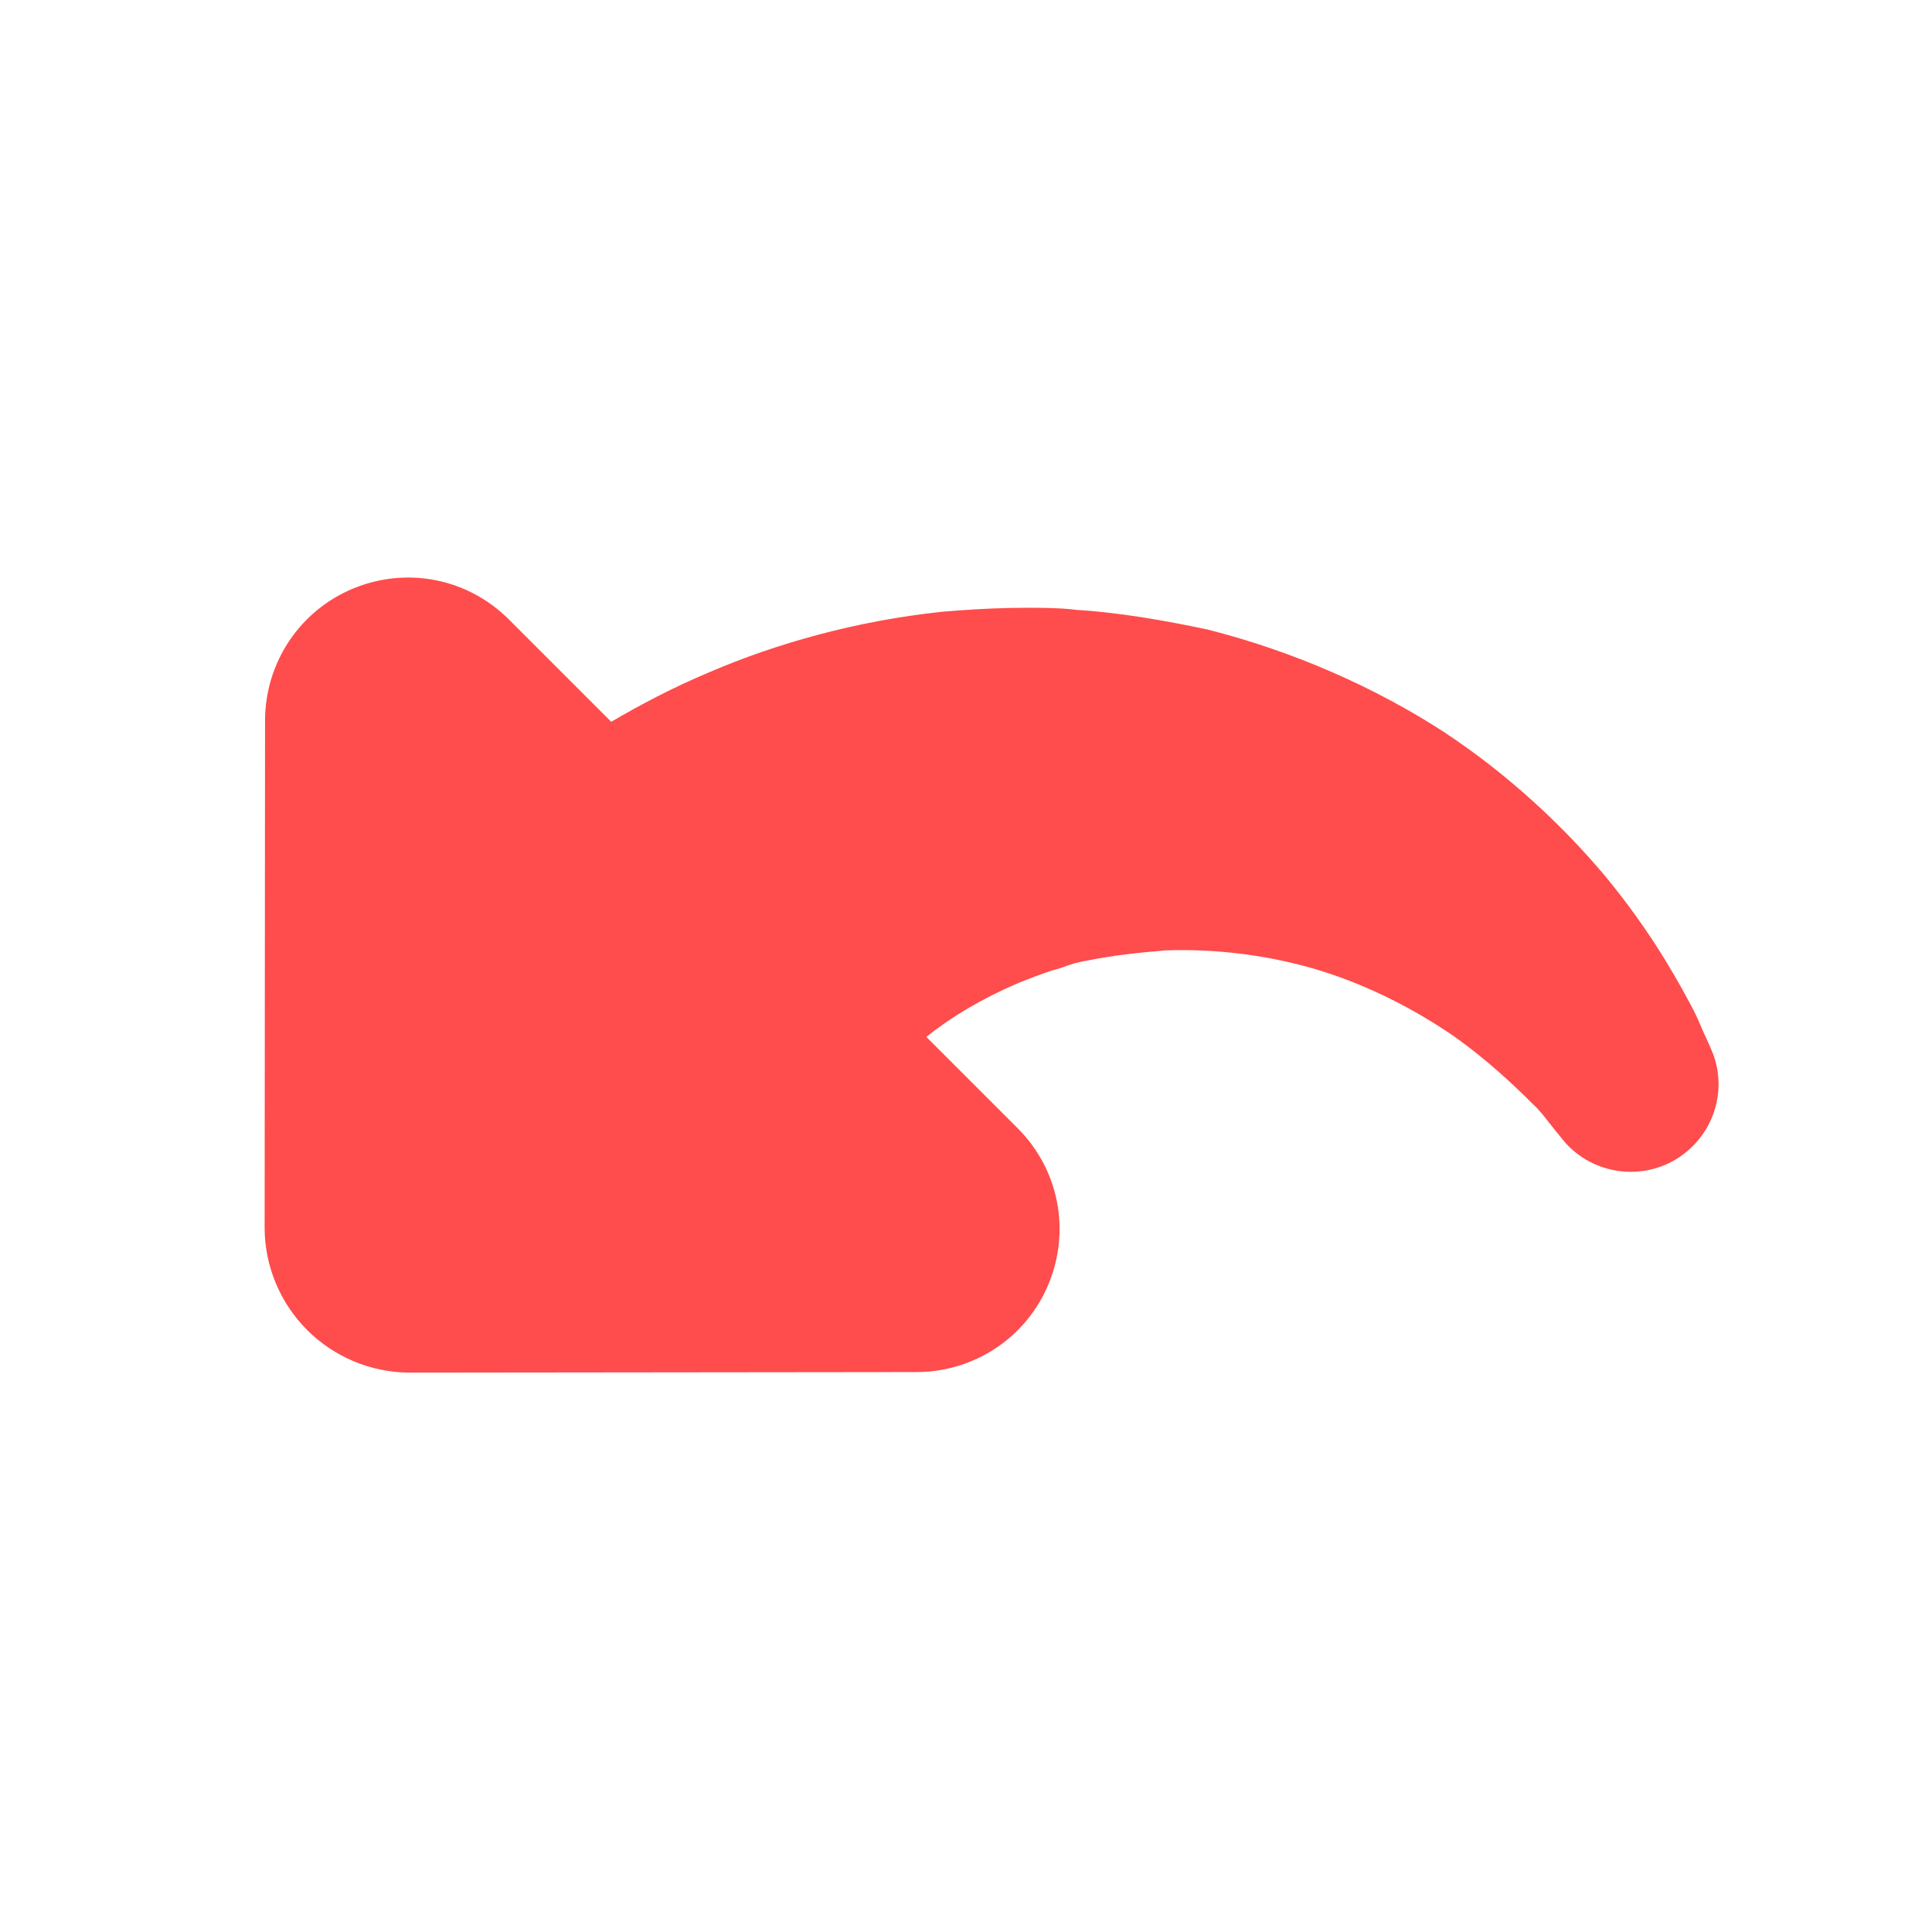
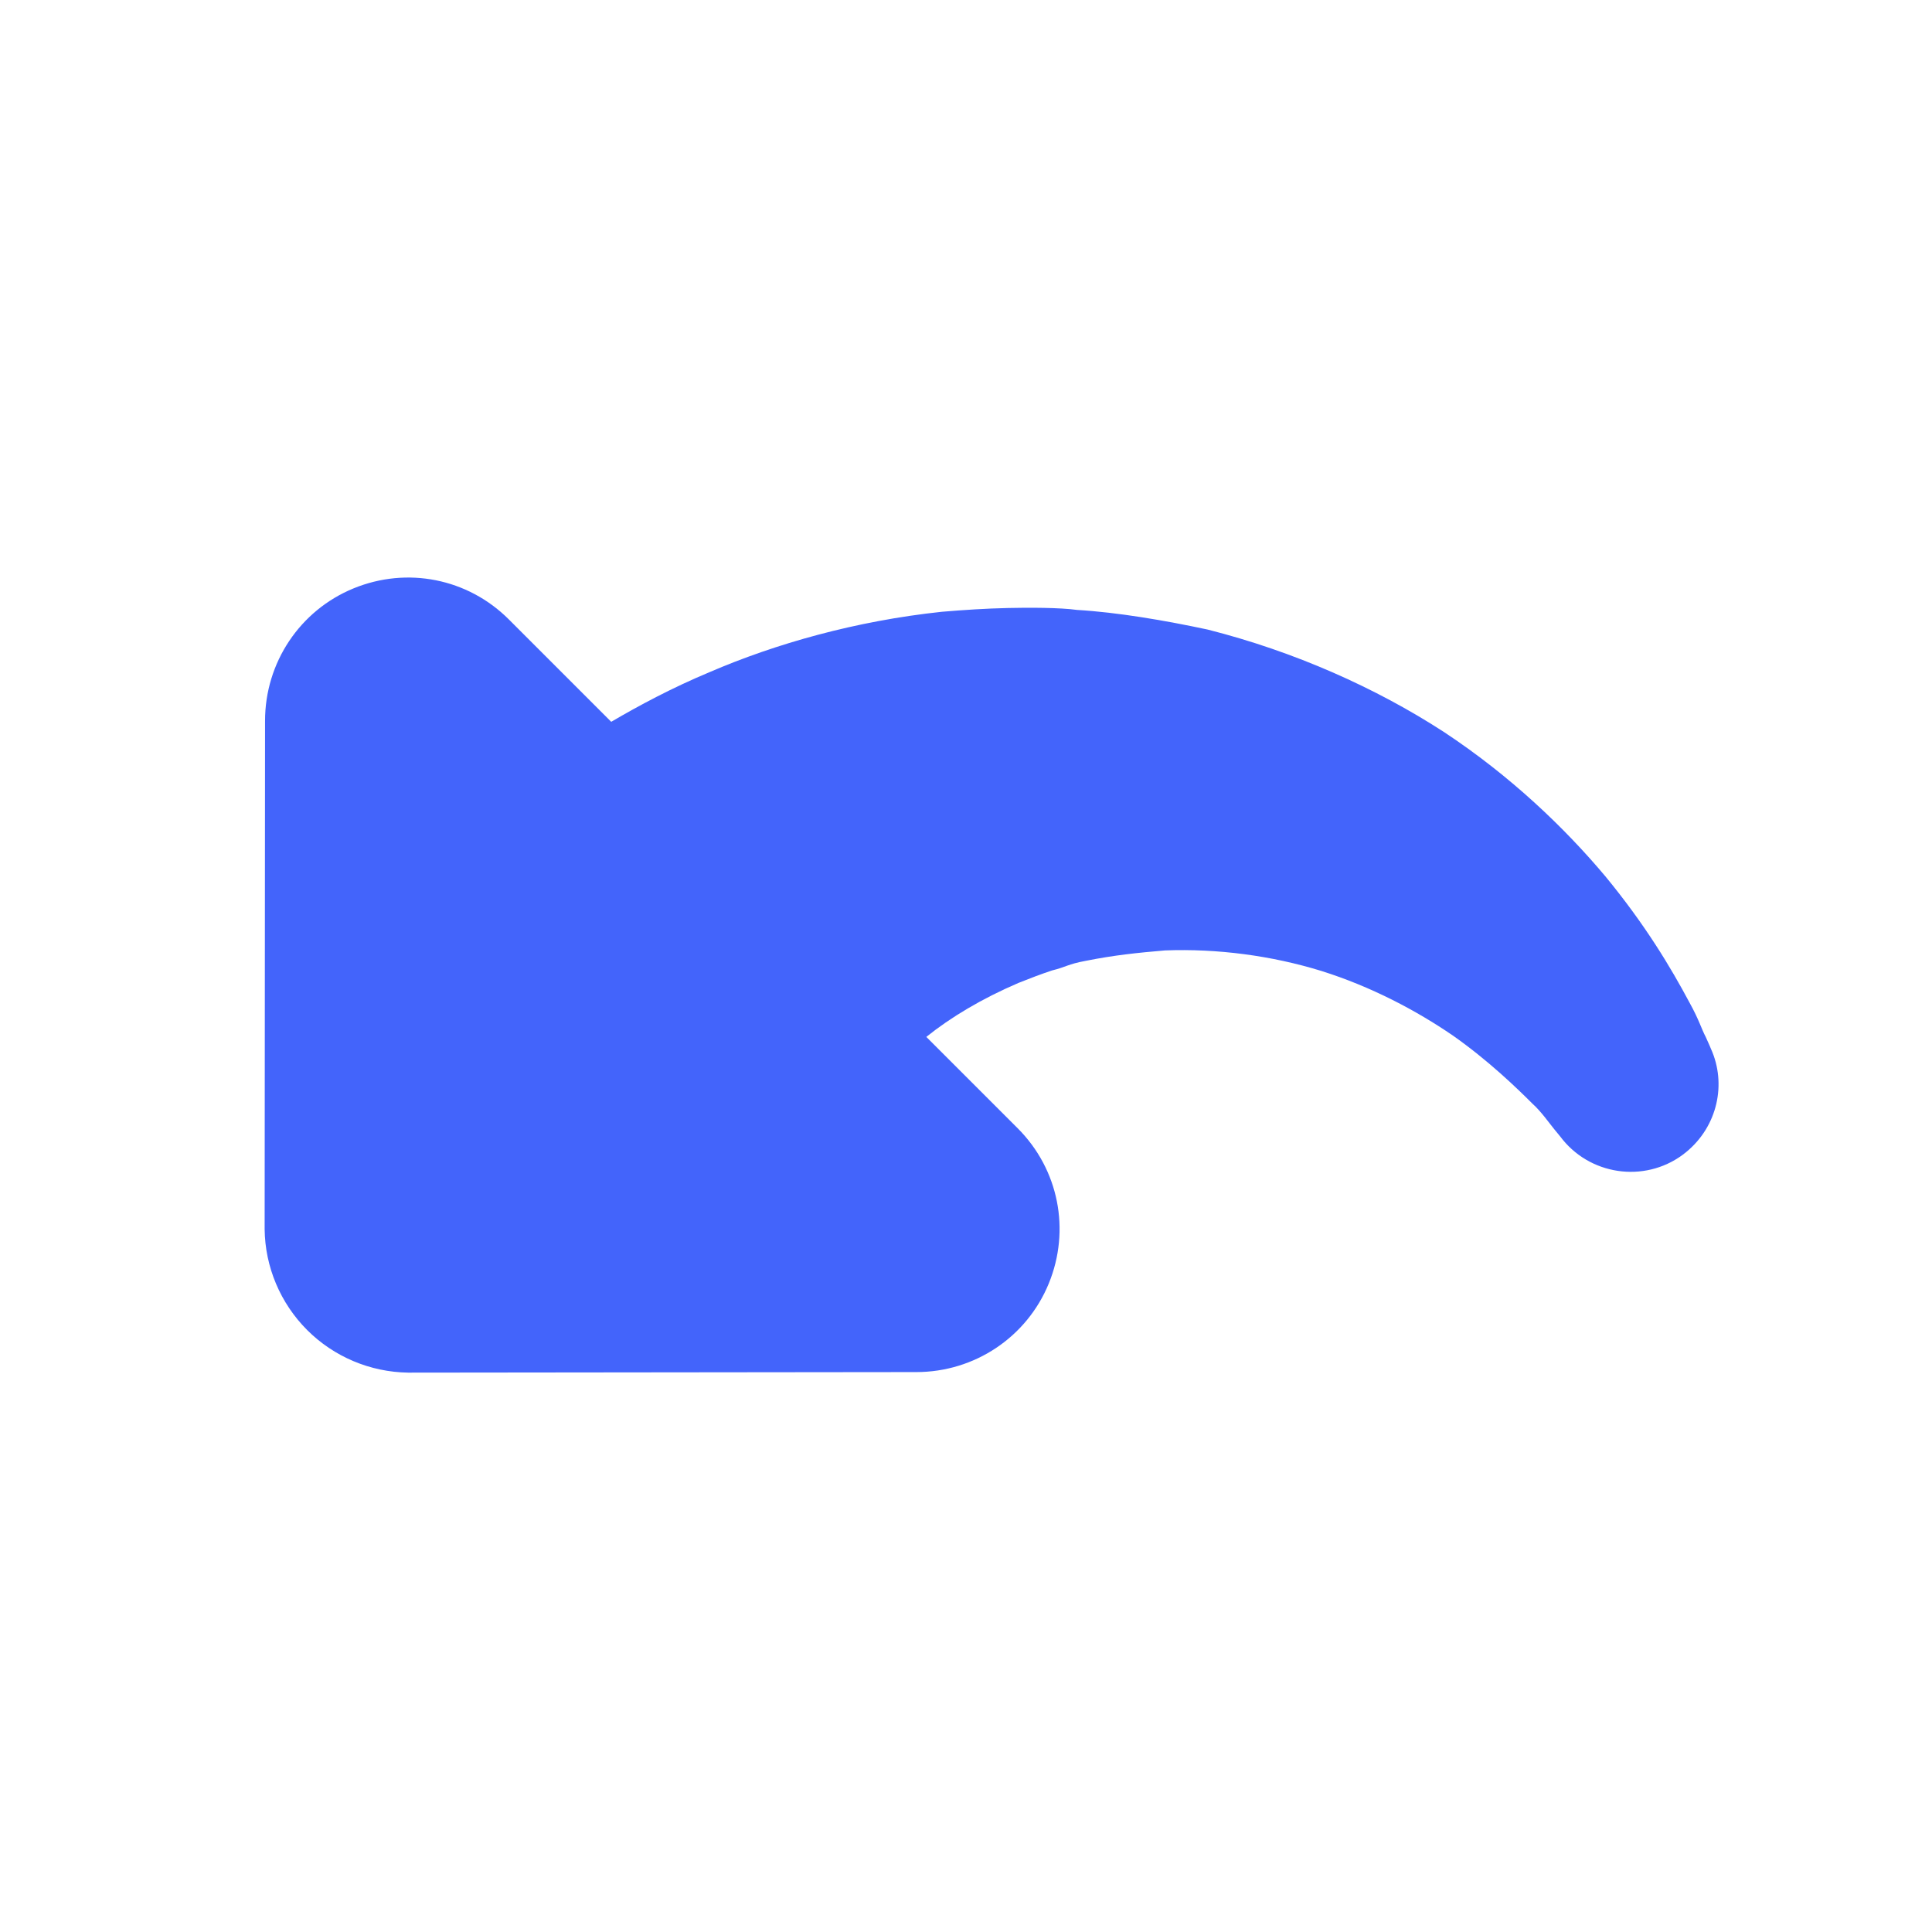
<svg xmlns="http://www.w3.org/2000/svg" width="20px" height="20px" viewBox="0 0 20 20" version="1.1">
  <defs />
  <g id="Page-1" stroke="none" stroke-width="1" fill="none" fill-rule="evenodd">
-     <g id="undo" fill="#FF4C4C">
+     <g id="undo" fill="#4364fb">
      <path d="M15.558,12.77 L11.84,16.494 C11.561,16.767 11.183,16.921 10.79,16.921 C10.399,16.921 10.021,16.767 9.74,16.494 L6.024,12.77 C5.597,12.343 5.471,11.706 5.702,11.153 C5.933,10.6 6.465,10.243 7.067,10.243 L8.404,10.243 C8.369,9.921 8.278,9.557 8.124,9.172 C8.076,9.06 8.026,8.948 7.97,8.836 C7.893,8.71 7.901,8.675 7.795,8.521 C7.627,8.269 7.473,8.08 7.29,7.863 C6.92,7.464 6.472,7.121 5.996,6.869 C5.513,6.617 5.009,6.463 4.561,6.379 C4.12,6.302 3.714,6.295 3.476,6.295 C3.357,6.288 3.203,6.316 3.126,6.323 C3.042,6.33 2.993,6.337 2.993,6.337 C2.496,6.386 2.048,6.022 1.999,5.525 C1.957,5.105 2.202,4.727 2.573,4.587 C2.573,4.587 2.622,4.566 2.699,4.538 C2.79,4.51 2.874,4.461 3.07,4.405 C3.462,4.286 3.959,4.16 4.61,4.097 C5.254,4.041 6.031,4.055 6.851,4.223 C7.669,4.398 8.53,4.727 9.328,5.203 C9.706,5.448 10.112,5.735 10.427,6.015 C10.567,6.12 10.805,6.358 10.945,6.505 C11.106,6.673 11.253,6.841 11.401,7.016 C11.967,7.716 12.387,8.472 12.66,9.158 C12.821,9.55 12.933,9.921 13.017,10.243 L14.515,10.243 C15.117,10.243 15.649,10.6 15.88,11.153 C16.111,11.706 15.985,12.343 15.558,12.77" id="Fill-1" transform="translate(8.994247, 10.49425) scale(-1, 1) rotate(-45) translate(-8.994247, -10.49425) " />
    </g>
  </g>
</svg>
